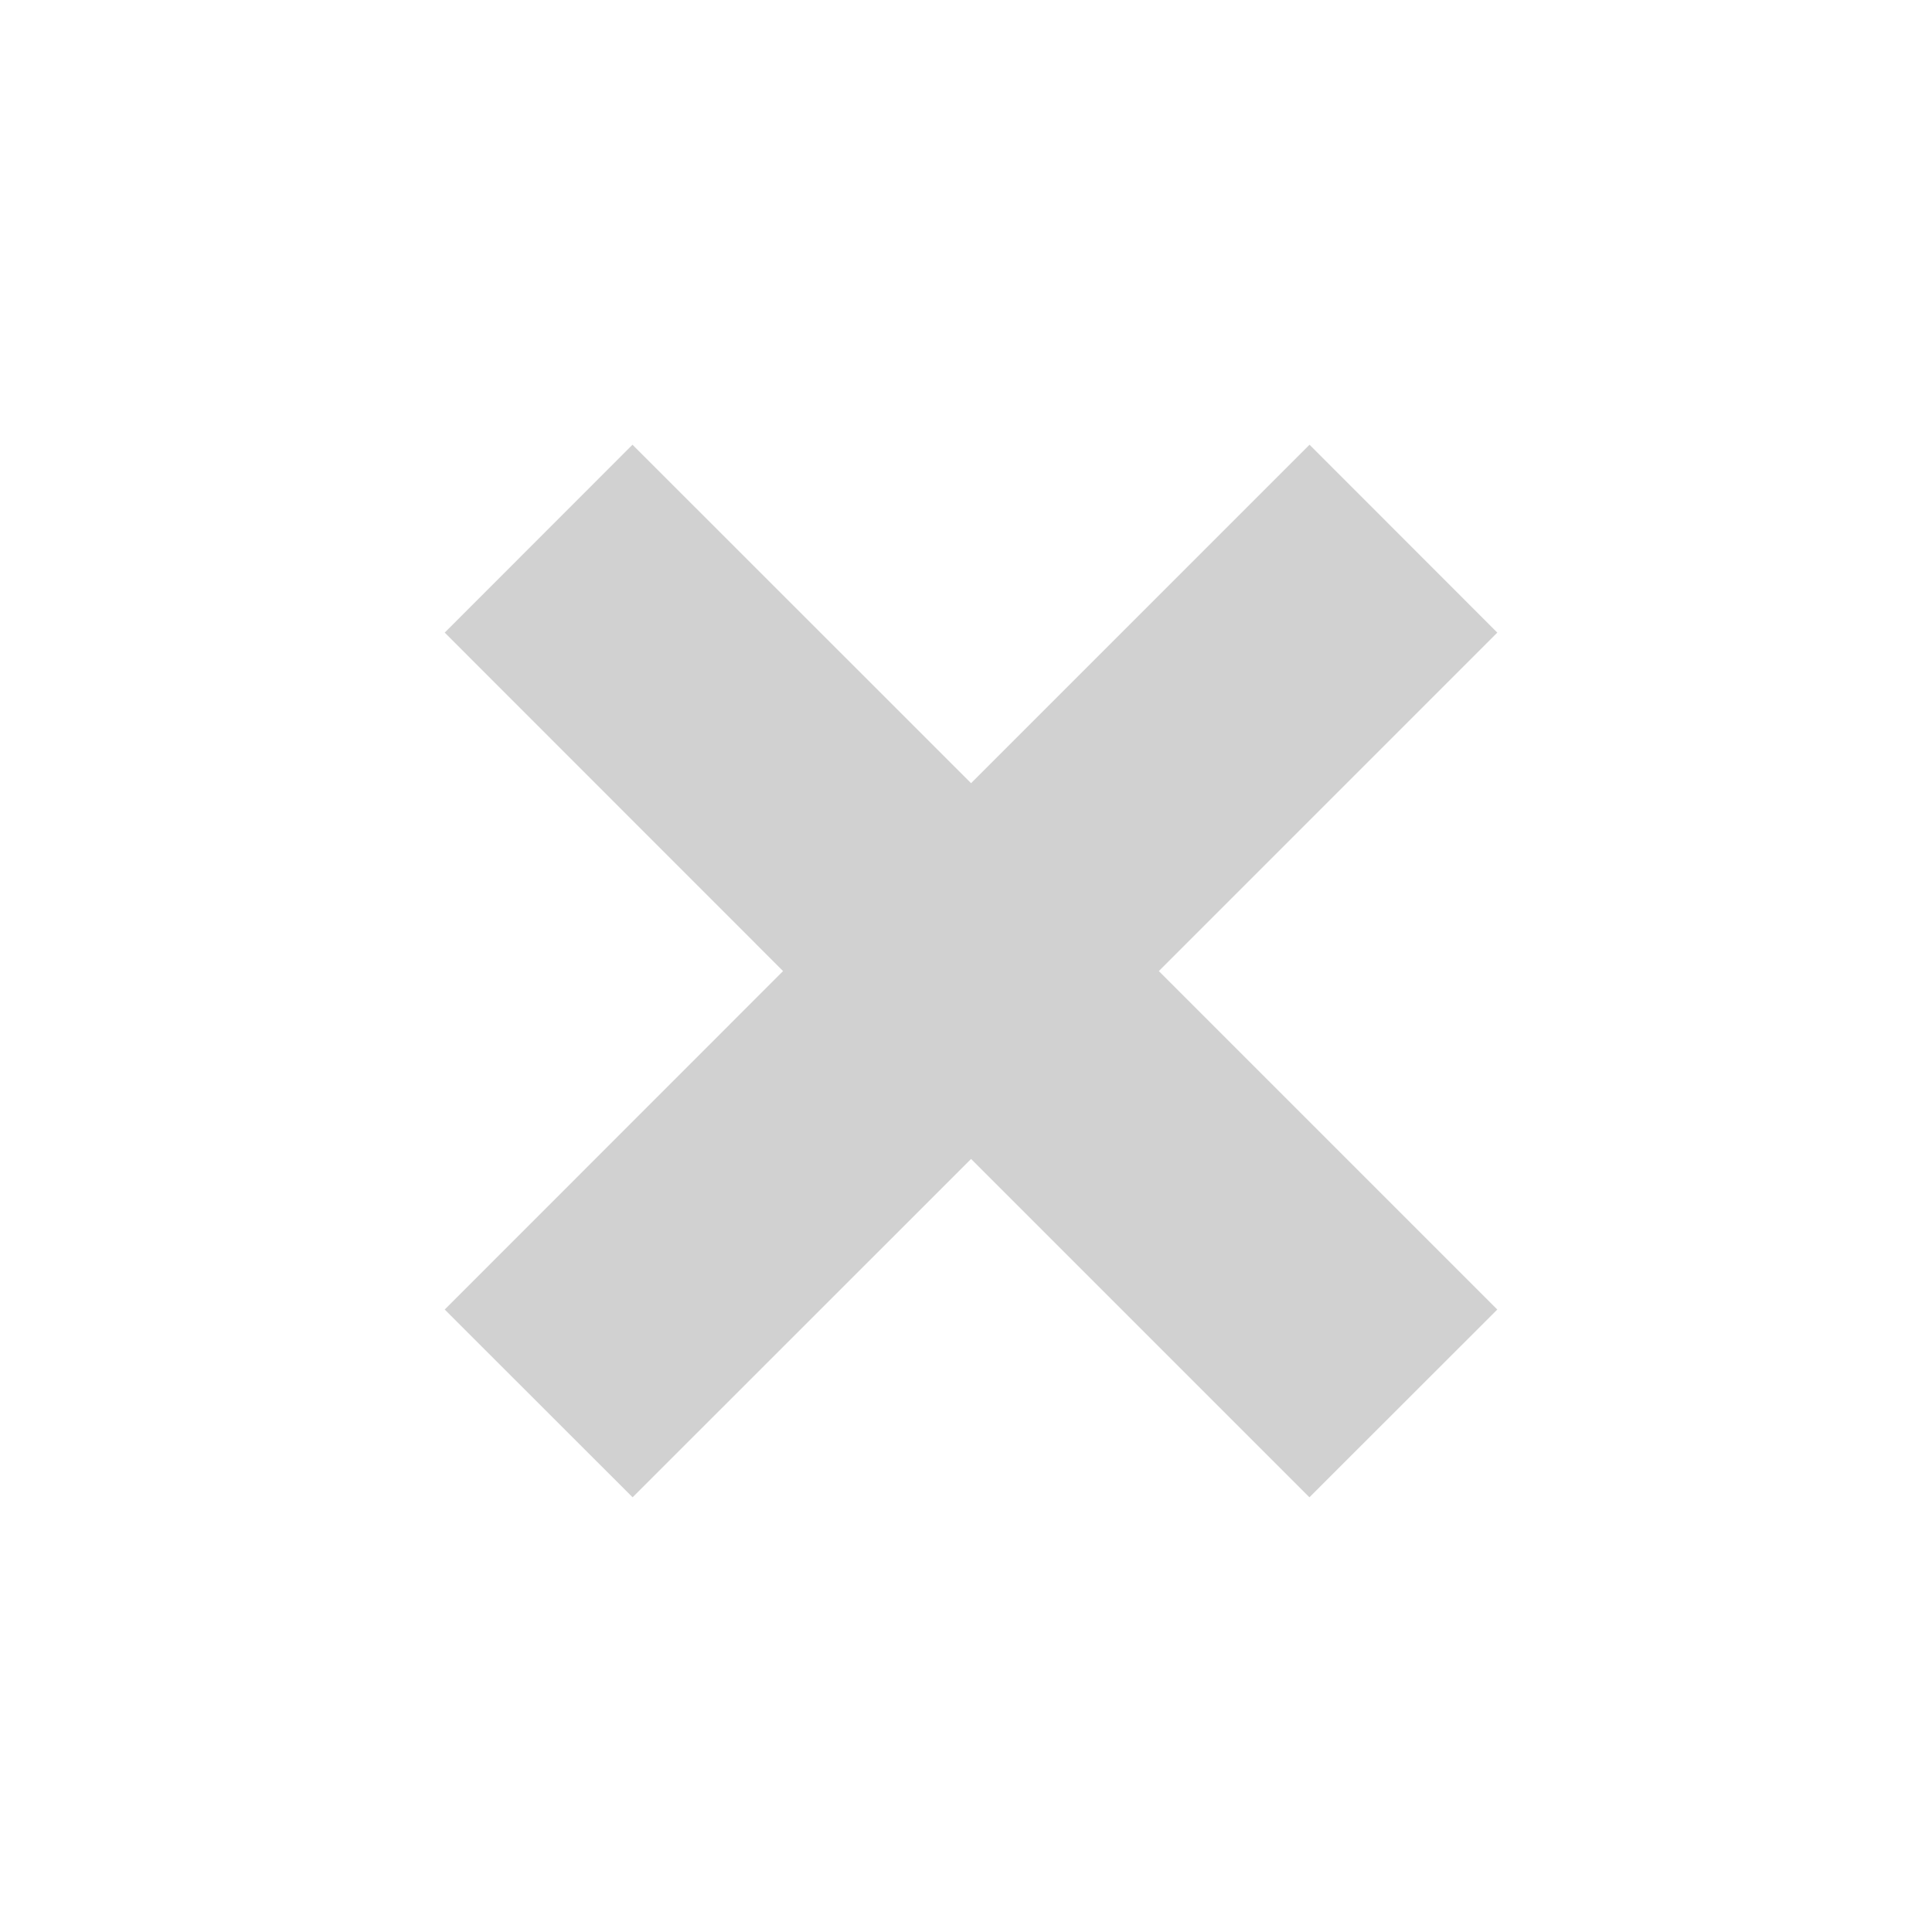
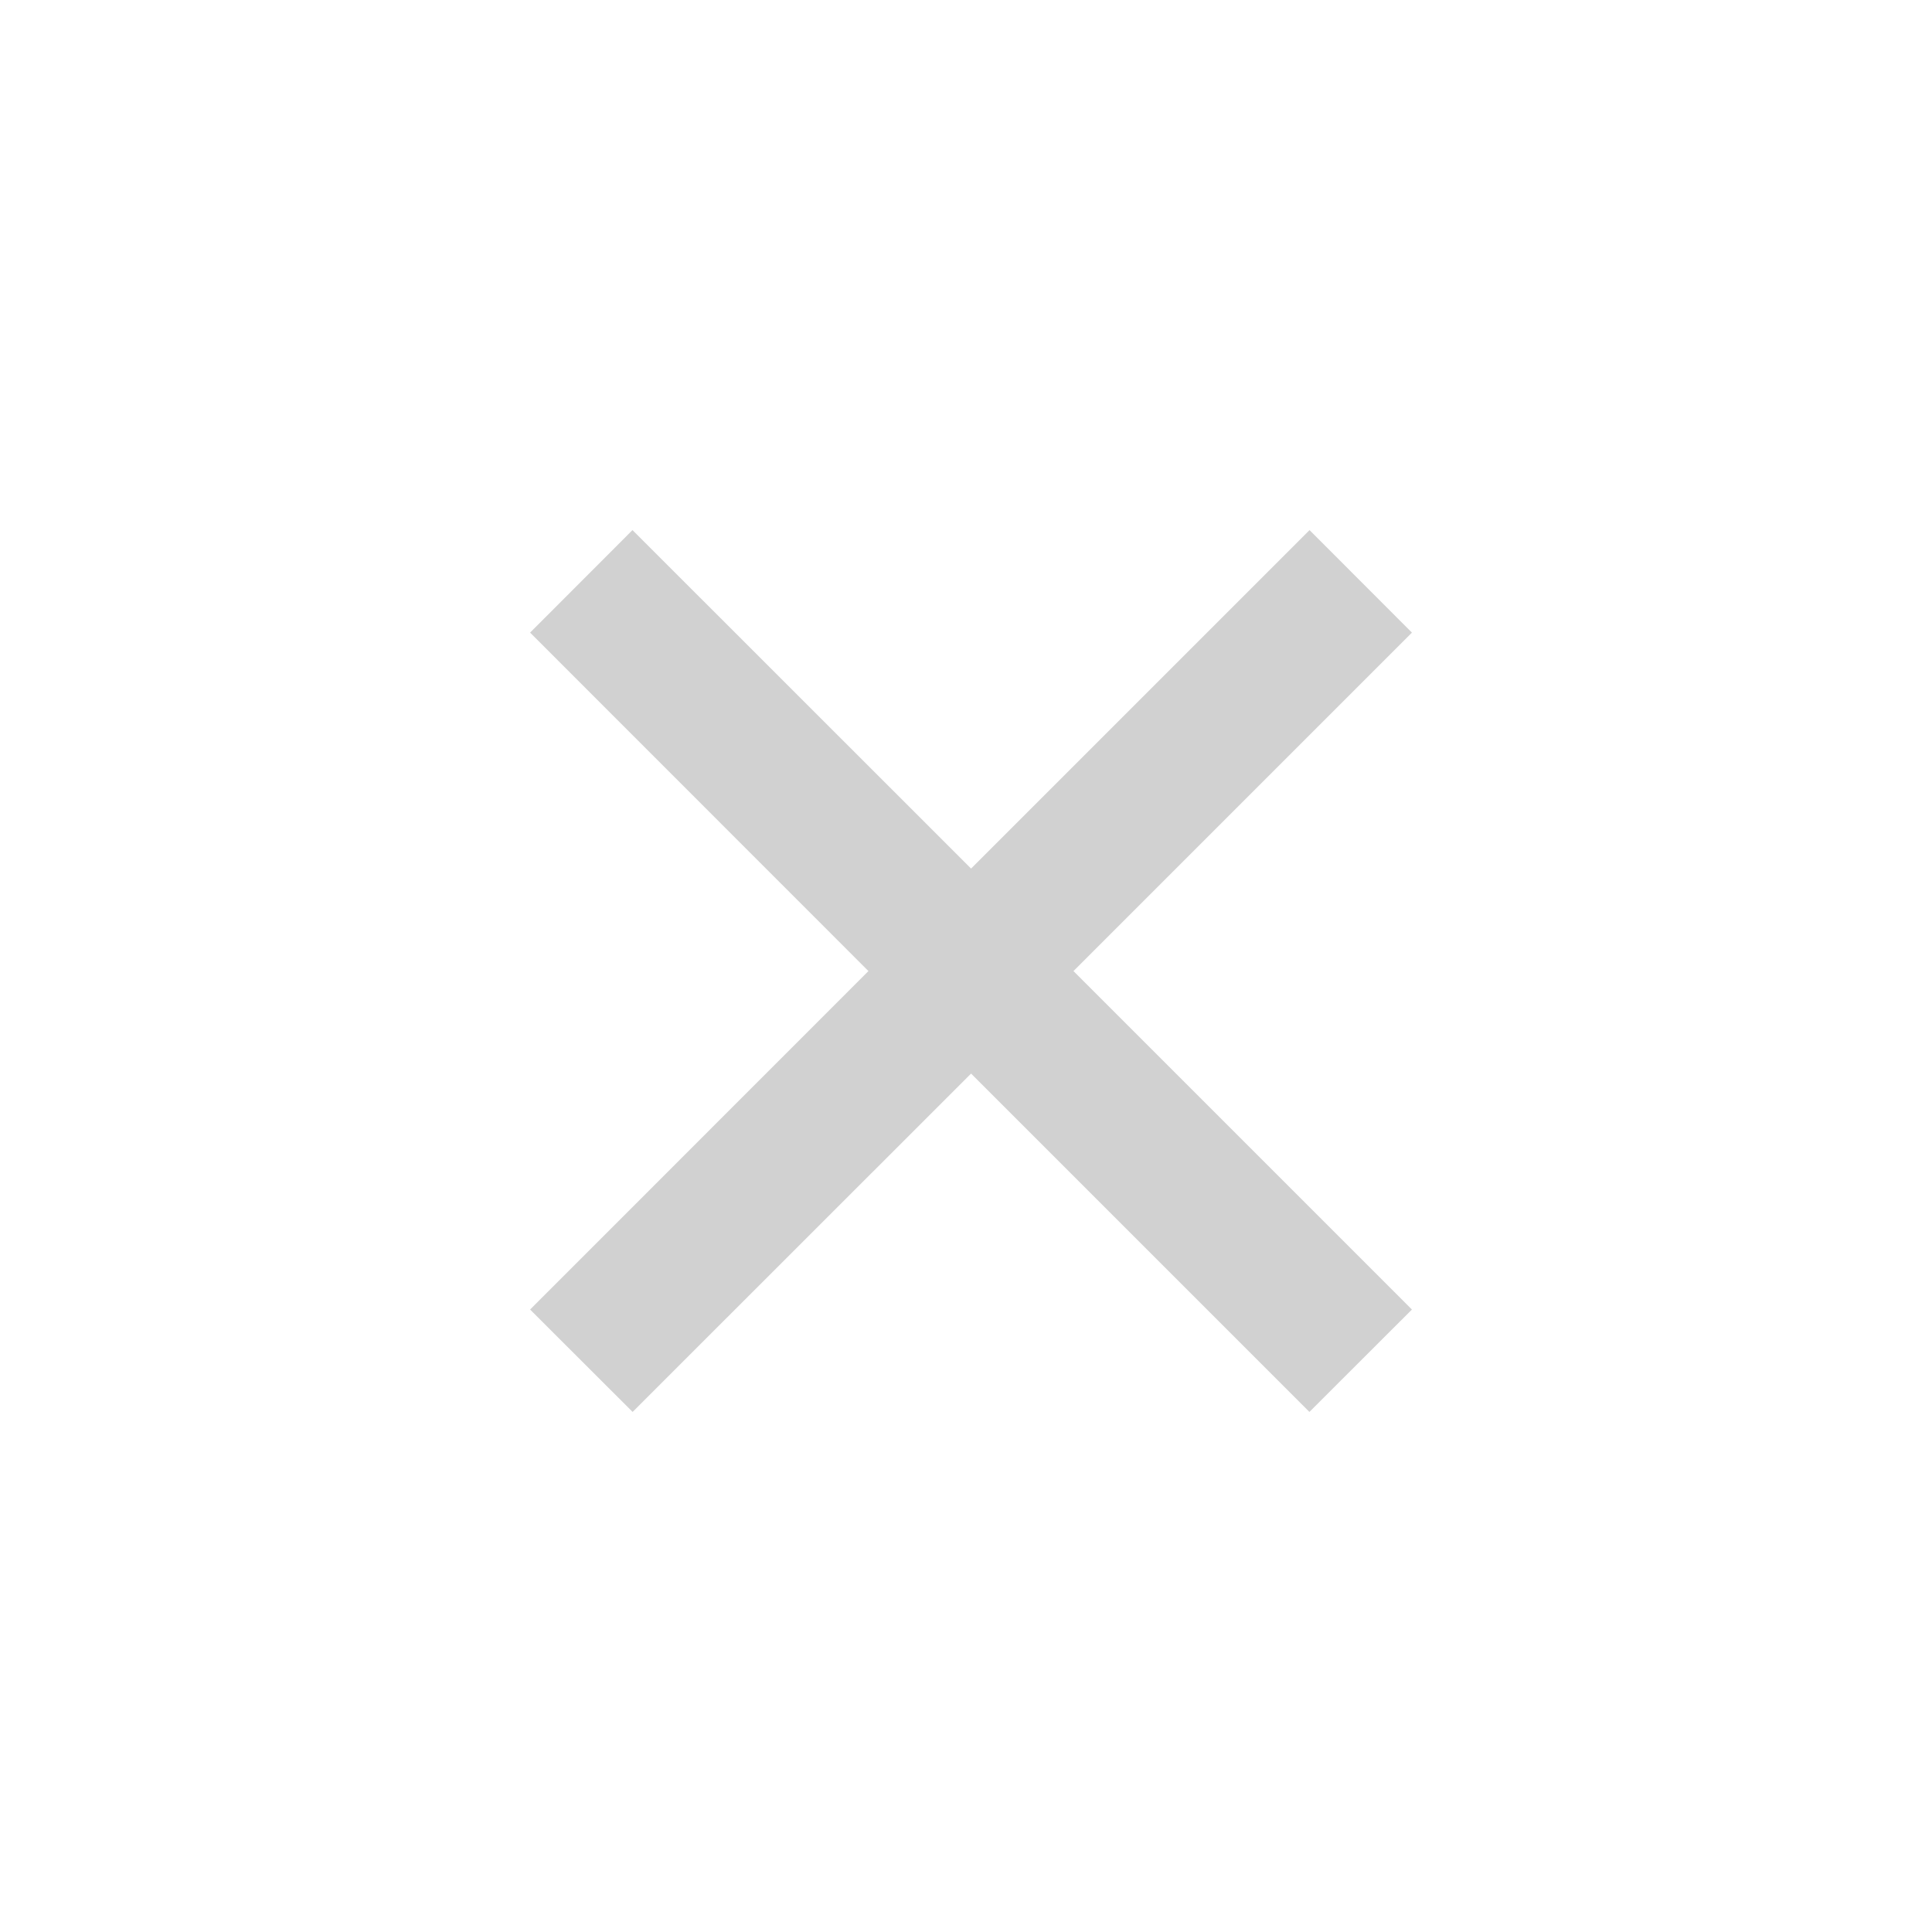
- <svg xmlns="http://www.w3.org/2000/svg" width="16" height="16" viewBox="3 3 16 16" enable-background="new 3 3 16 16">
-   <polygon fill="rgba(0,0,0,0.18)" points="12.597,11.042 15.4,13.845 13.844,15.4 11.042,12.598 8.239,15.4 6.683,13.845 9.485,11.042 6.683,8.239 8.238,6.683 11.042,9.486 13.845,6.683 15.4,8.239" />
+ <svg xmlns="http://www.w3.org/2000/svg" width="16" height="16" viewBox="0 0 16 16" enable-background="new 0 0 16 16">
+   <polygon fill="rgba(0,0,0,0.18)" points="8.89,8.042 11.693,5.239 10.845,4.39 8.042,7.193 5.238,4.39 4.39,5.239    7.192,8.042 4.39,10.845 5.239,11.693 8.042,8.891 10.844,11.693 11.693,10.845" />
</svg>
